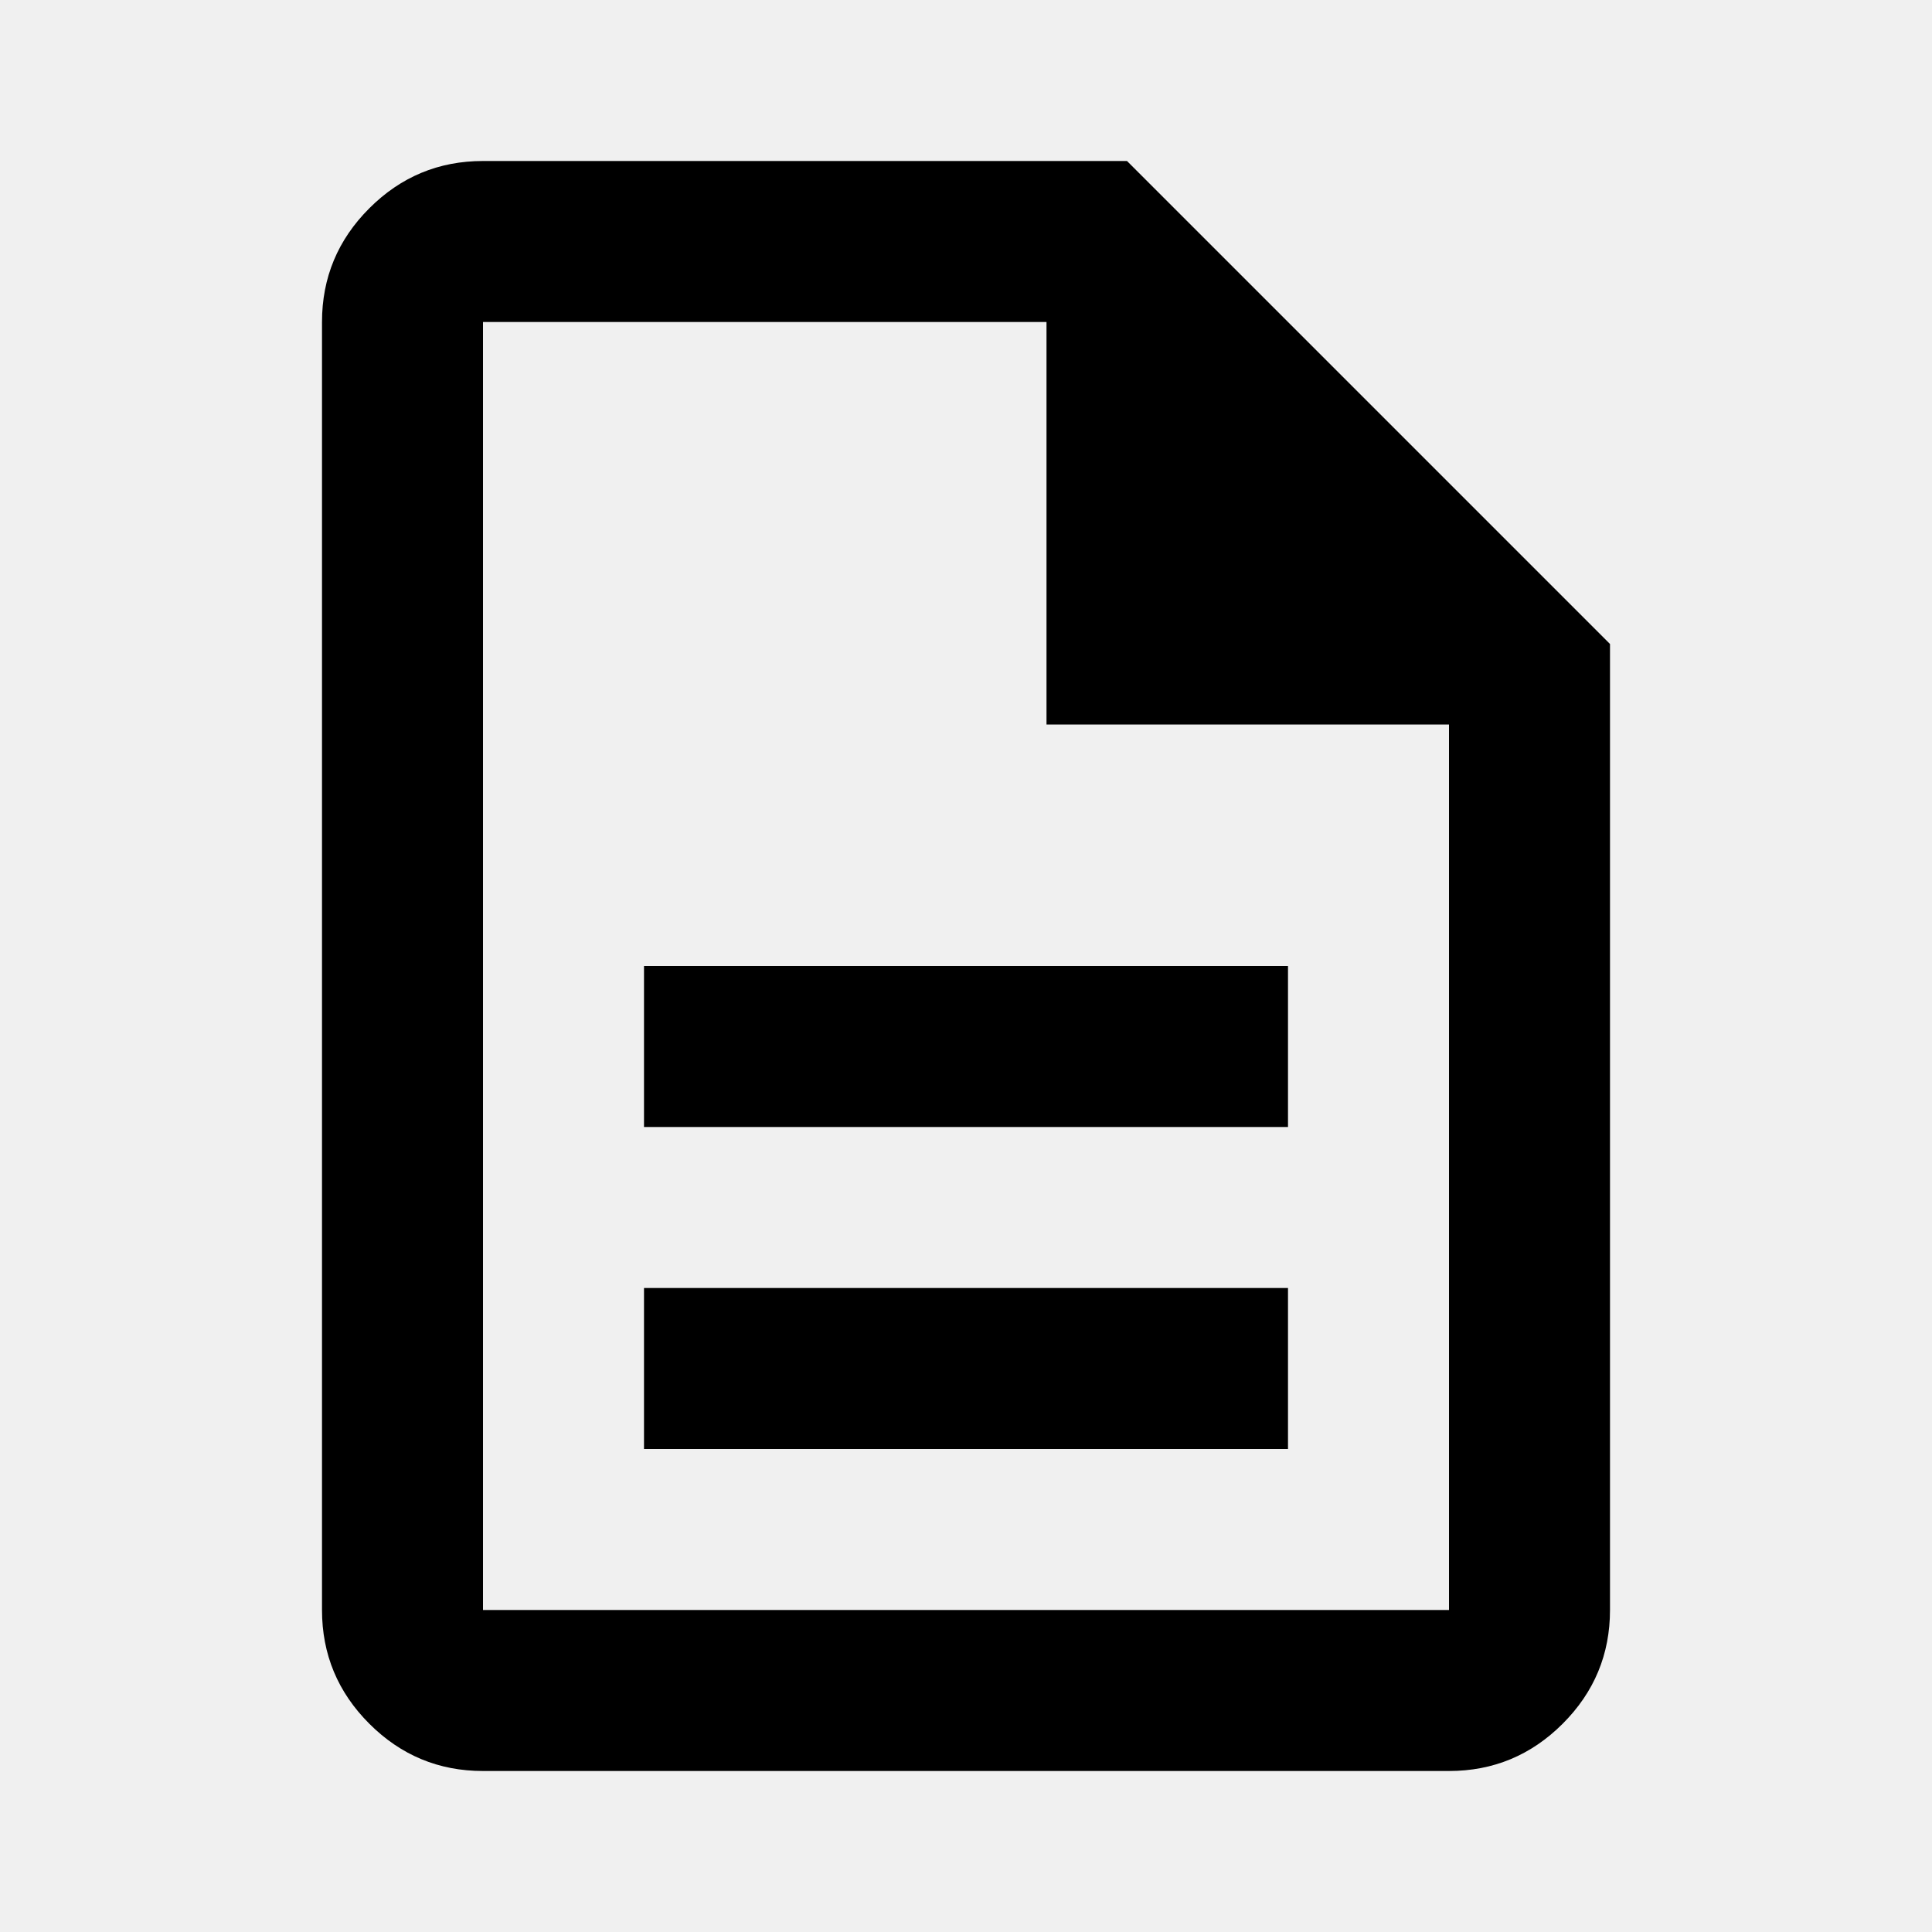
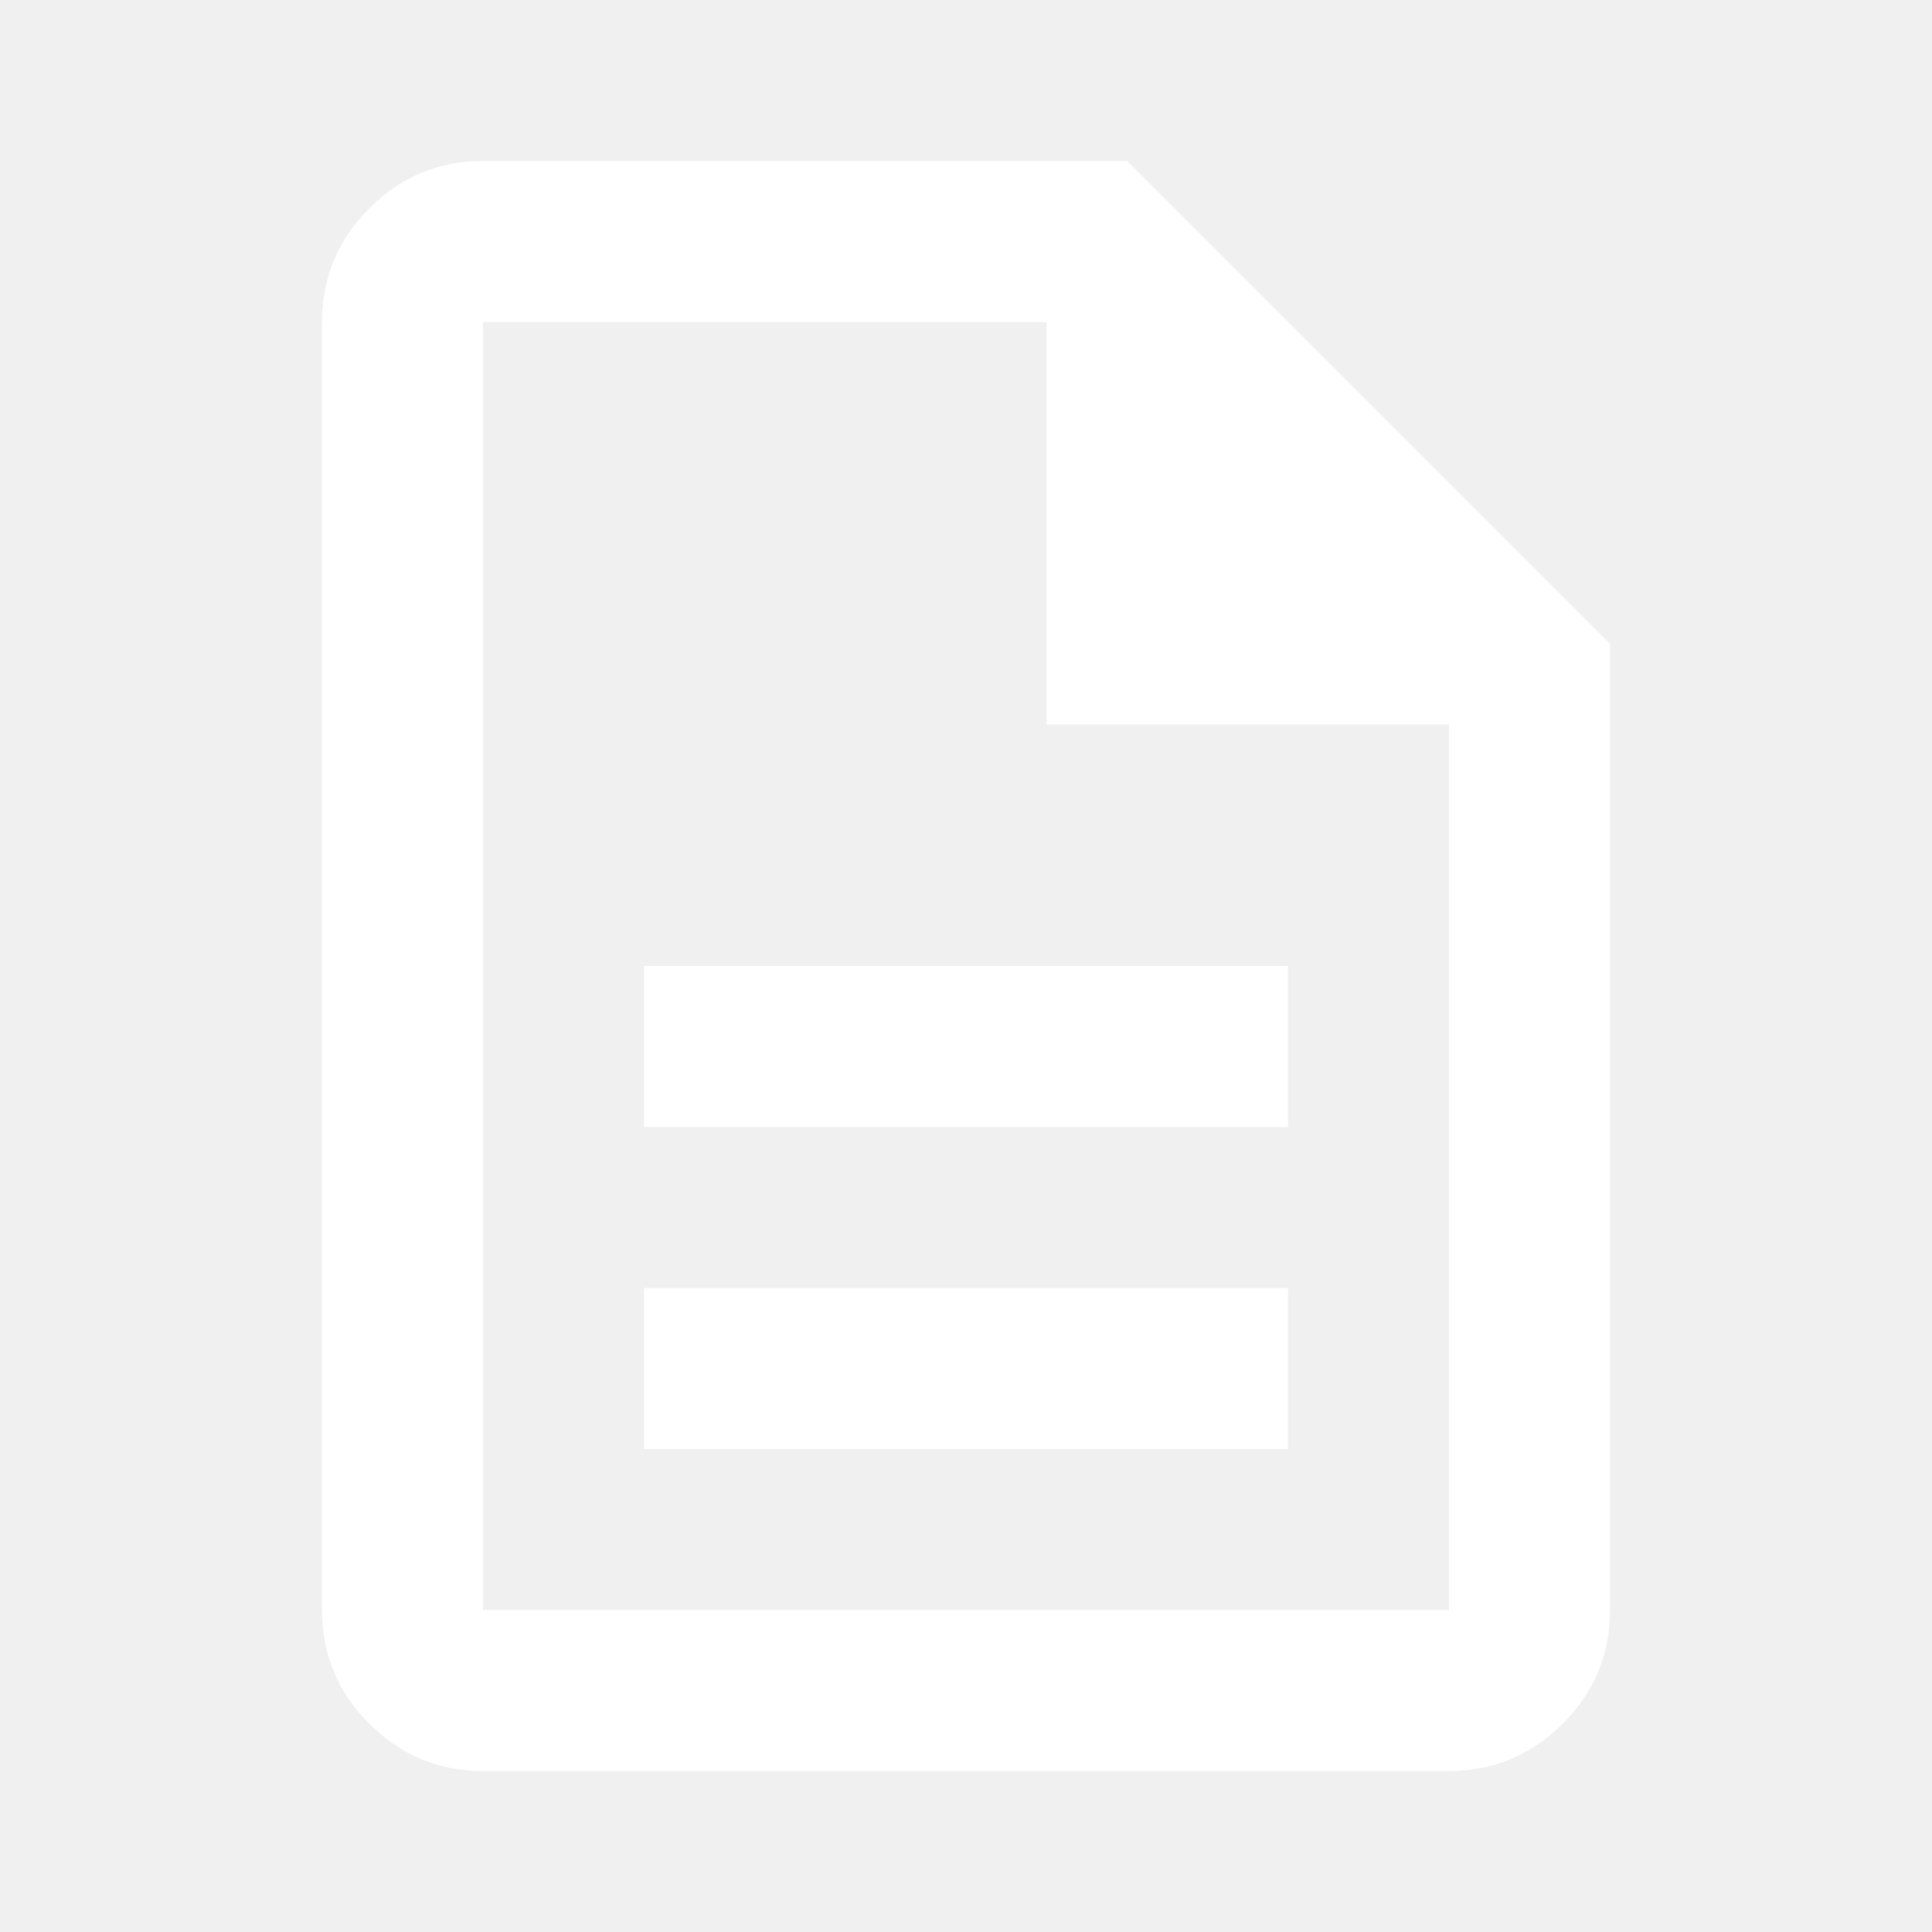
- <svg xmlns="http://www.w3.org/2000/svg" height="24" viewBox="0 -960 960 960" width="24">
+ <svg xmlns="http://www.w3.org/2000/svg" fill="white" height="24" viewBox="0 -960 960 960" width="24">
  <path d="M320-240h320v-80H320v80Zm0-160h320v-80H320v80ZM240-80q-33 0-56.5-23.5T160-160v-640q0-33 23.5-56.5T240-880h320l240 240v480q0 33-23.5 56.5T720-80H240Zm280-520v-200H240v640h480v-440H520ZM240-800v200-200 640-640Z" />
</svg>
